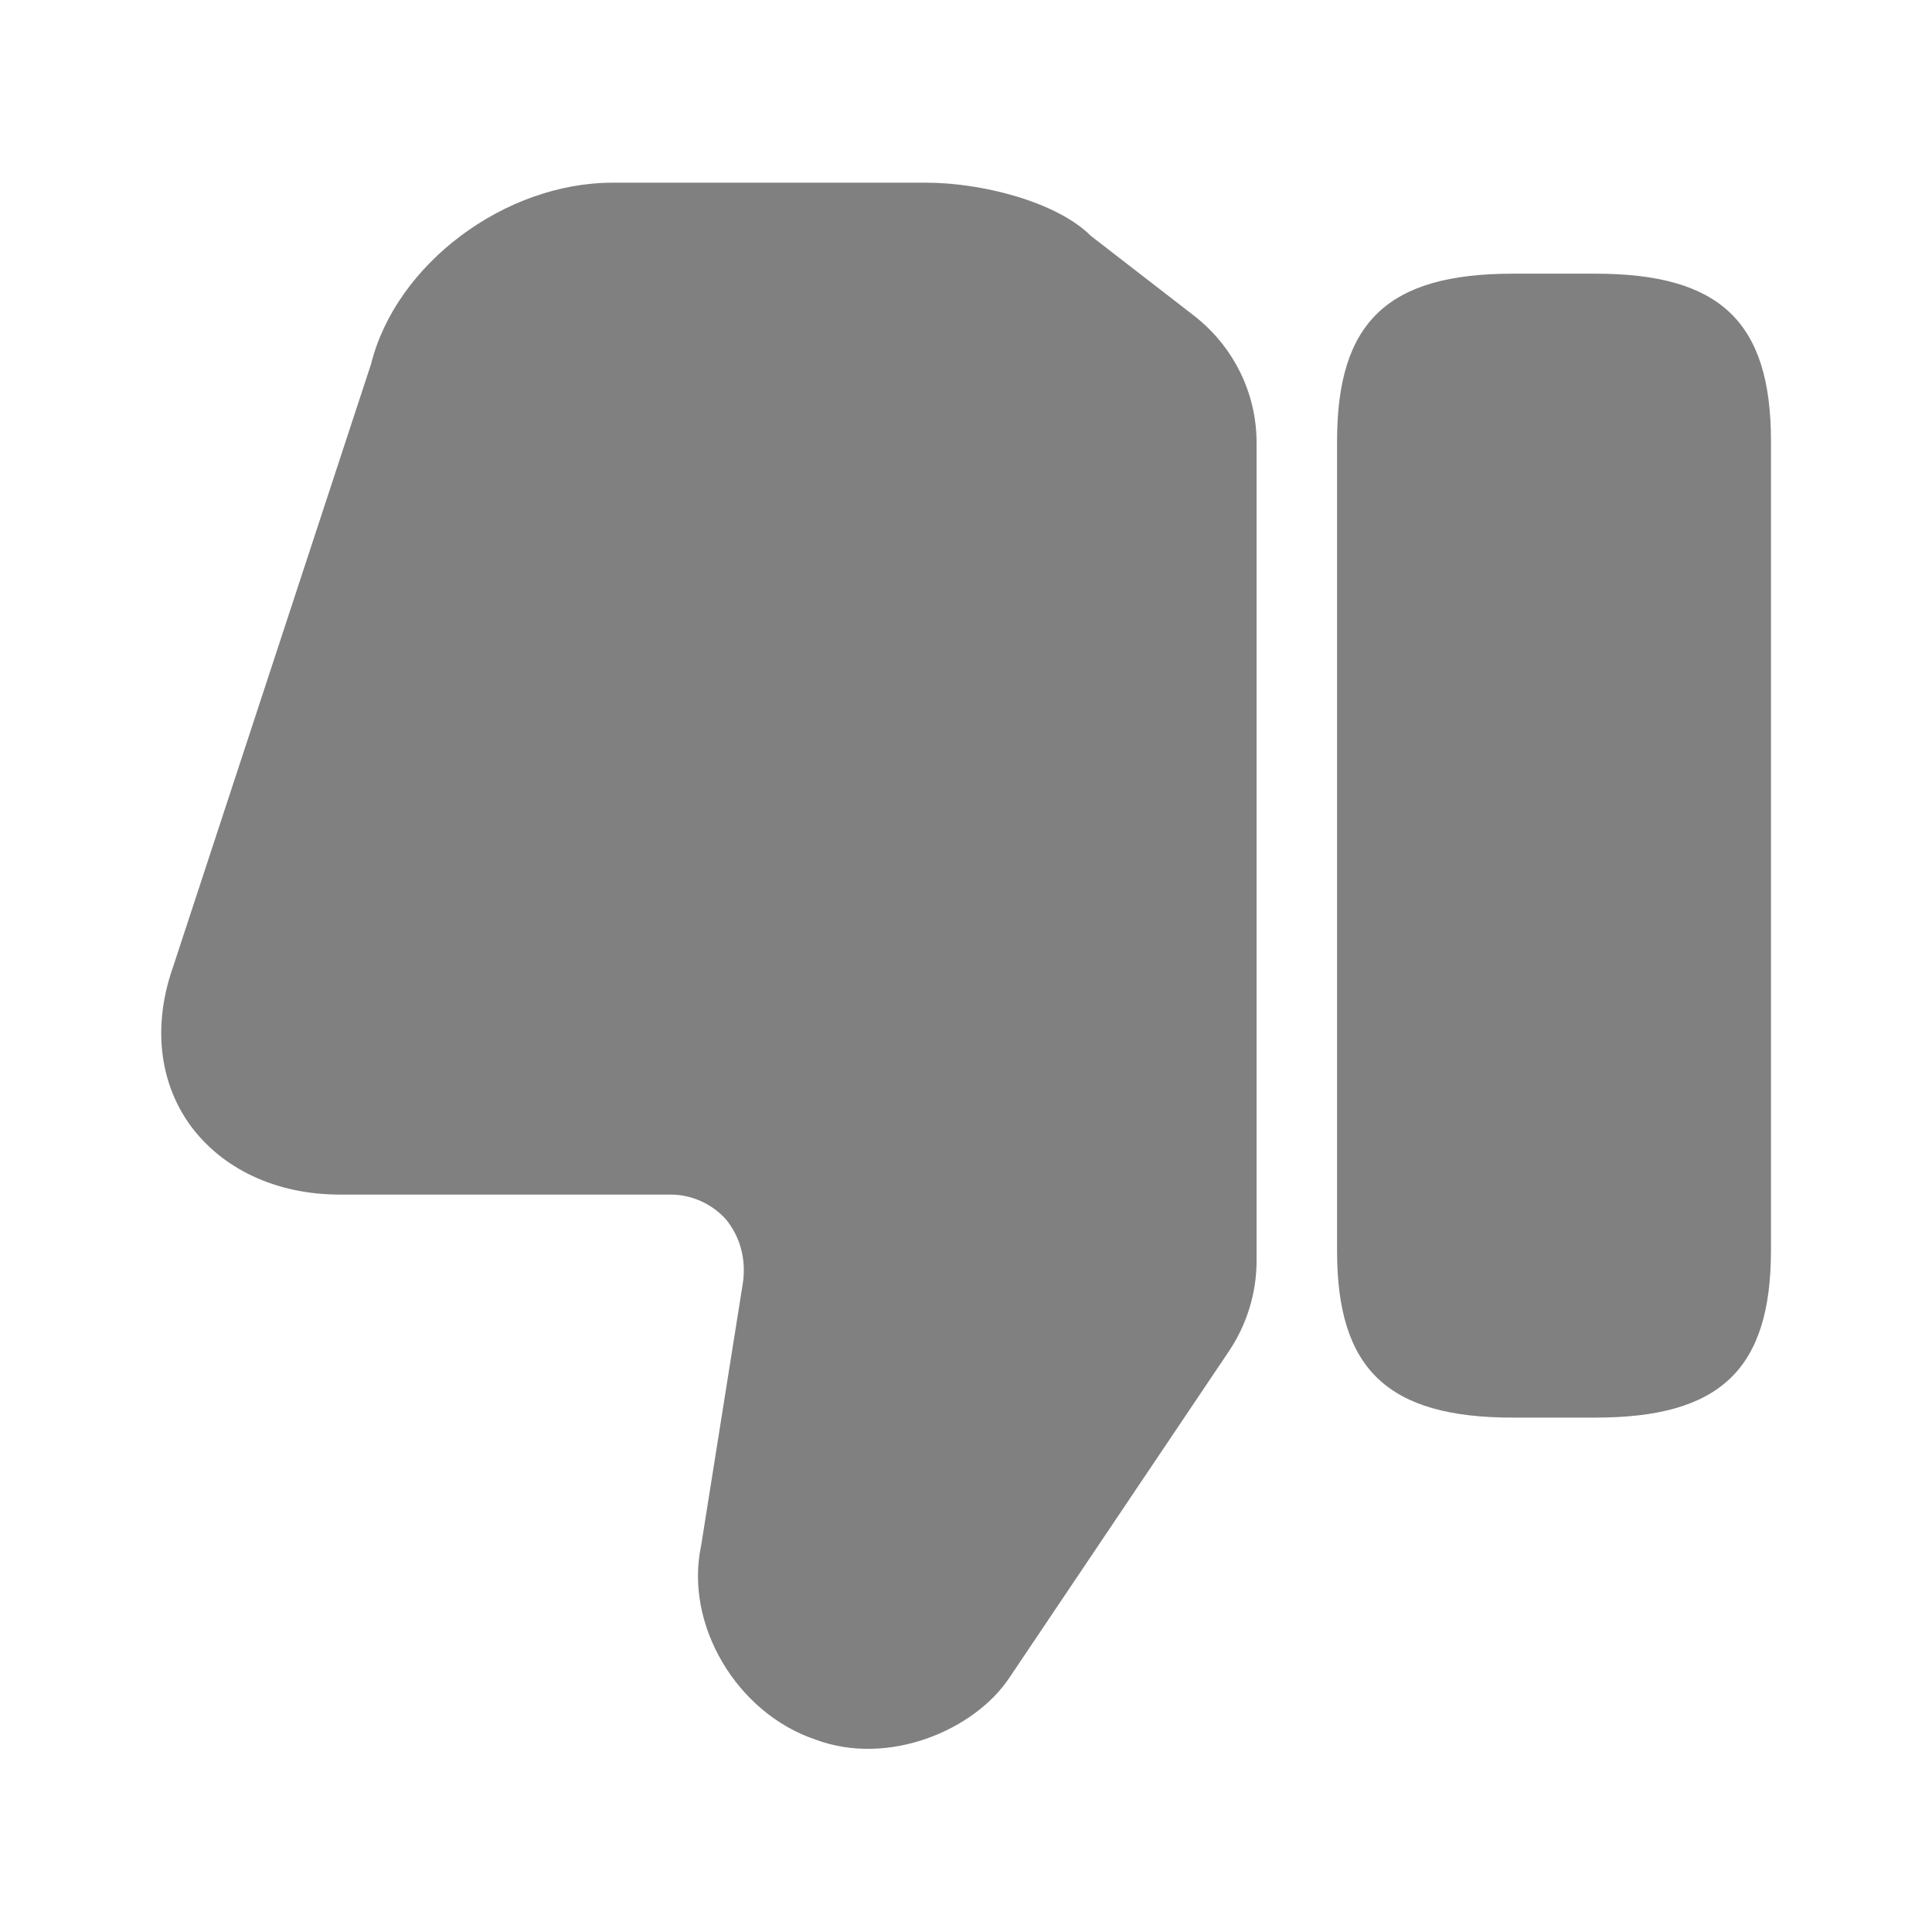
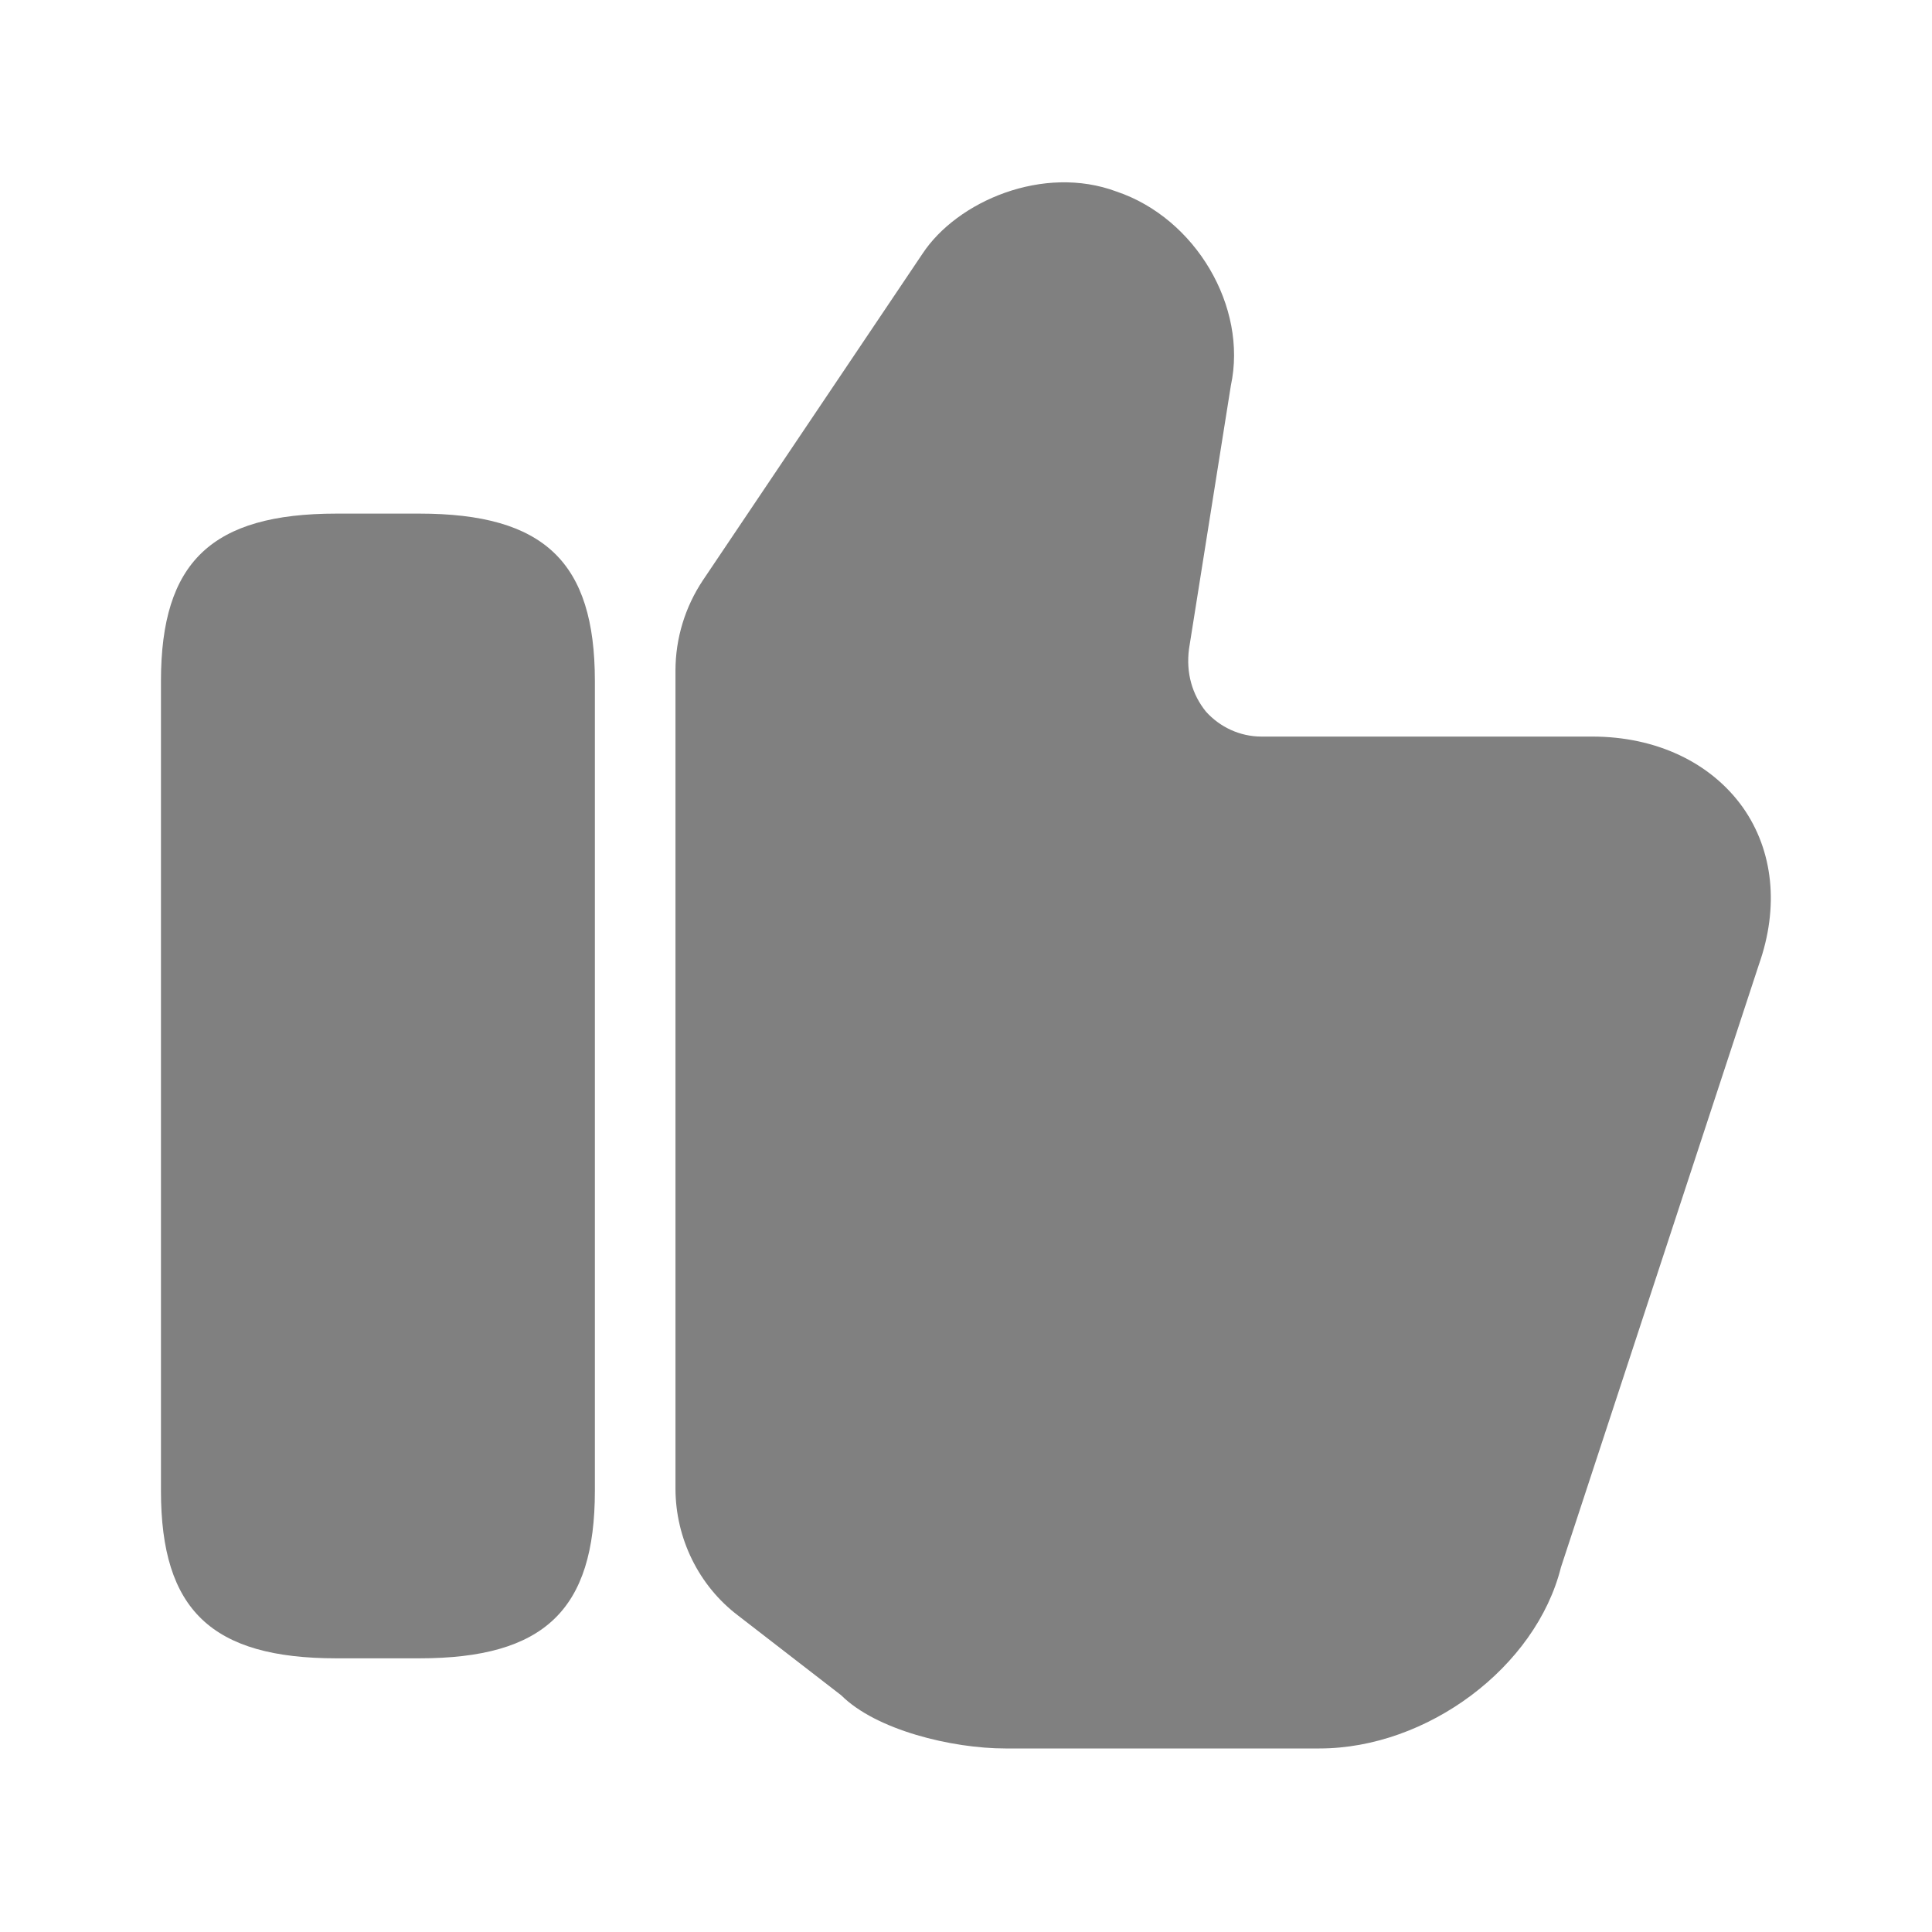
<svg xmlns="http://www.w3.org/2000/svg" width="32" height="32" viewBox="0 0 32 32" fill="none">
-   <path d="M20.813 7.333V20.88C20.813 21.413 20.653 21.933 20.36 22.373L16.72 27.786C16.146 28.653 14.72 29.266 13.507 28.813C12.2 28.373 11.333 26.906 11.613 25.6L12.306 21.24C12.36 20.84 12.253 20.48 12.027 20.2C11.8 19.946 11.466 19.786 11.107 19.786H5.627C4.573 19.786 3.667 19.36 3.133 18.613C2.627 17.893 2.533 16.96 2.867 16.013L6.147 6.026C6.56 4.373 8.36 3.026 10.146 3.026H15.347C16.24 3.026 17.493 3.333 18.067 3.906L19.773 5.226C20.427 5.733 20.813 6.506 20.813 7.333Z" fill="#808080" />
-   <path d="M25.053 23.48H26.427C28.493 23.48 29.333 22.68 29.333 20.706V7.307C29.333 5.333 28.493 4.533 26.427 4.533H25.053C22.986 4.533 22.146 5.333 22.146 7.307V20.72C22.146 22.68 22.986 23.48 25.053 23.48Z" fill="#808080" />
+   <path d="M11.188 24.653V11.106C11.188 10.573 11.348 10.053 11.641 9.613L15.281 4.2C15.854 3.333 17.281 2.72 18.494 3.173C19.801 3.613 20.668 5.08 20.387 6.386L19.694 10.746C19.641 11.146 19.747 11.506 19.974 11.786C20.201 12.04 20.534 12.2 20.894 12.2H26.374C27.427 12.2 28.334 12.626 28.867 13.373C29.374 14.093 29.468 15.026 29.134 15.973L25.854 25.96C25.441 27.613 23.641 28.96 21.854 28.96H16.654C15.761 28.96 14.508 28.653 13.934 28.08L12.227 26.76C11.574 26.266 11.188 25.48 11.188 24.653Z" fill="#808080" />
+   <path d="M6.946 8.507H5.573C3.506 8.507 2.666 9.307 2.666 11.28V24.694C2.666 26.667 3.506 27.467 5.573 27.467H6.946C9.013 27.467 9.853 26.667 9.853 24.694V11.28C9.853 9.307 9.013 8.507 6.946 8.507Z" fill="#808080" />
</svg>
